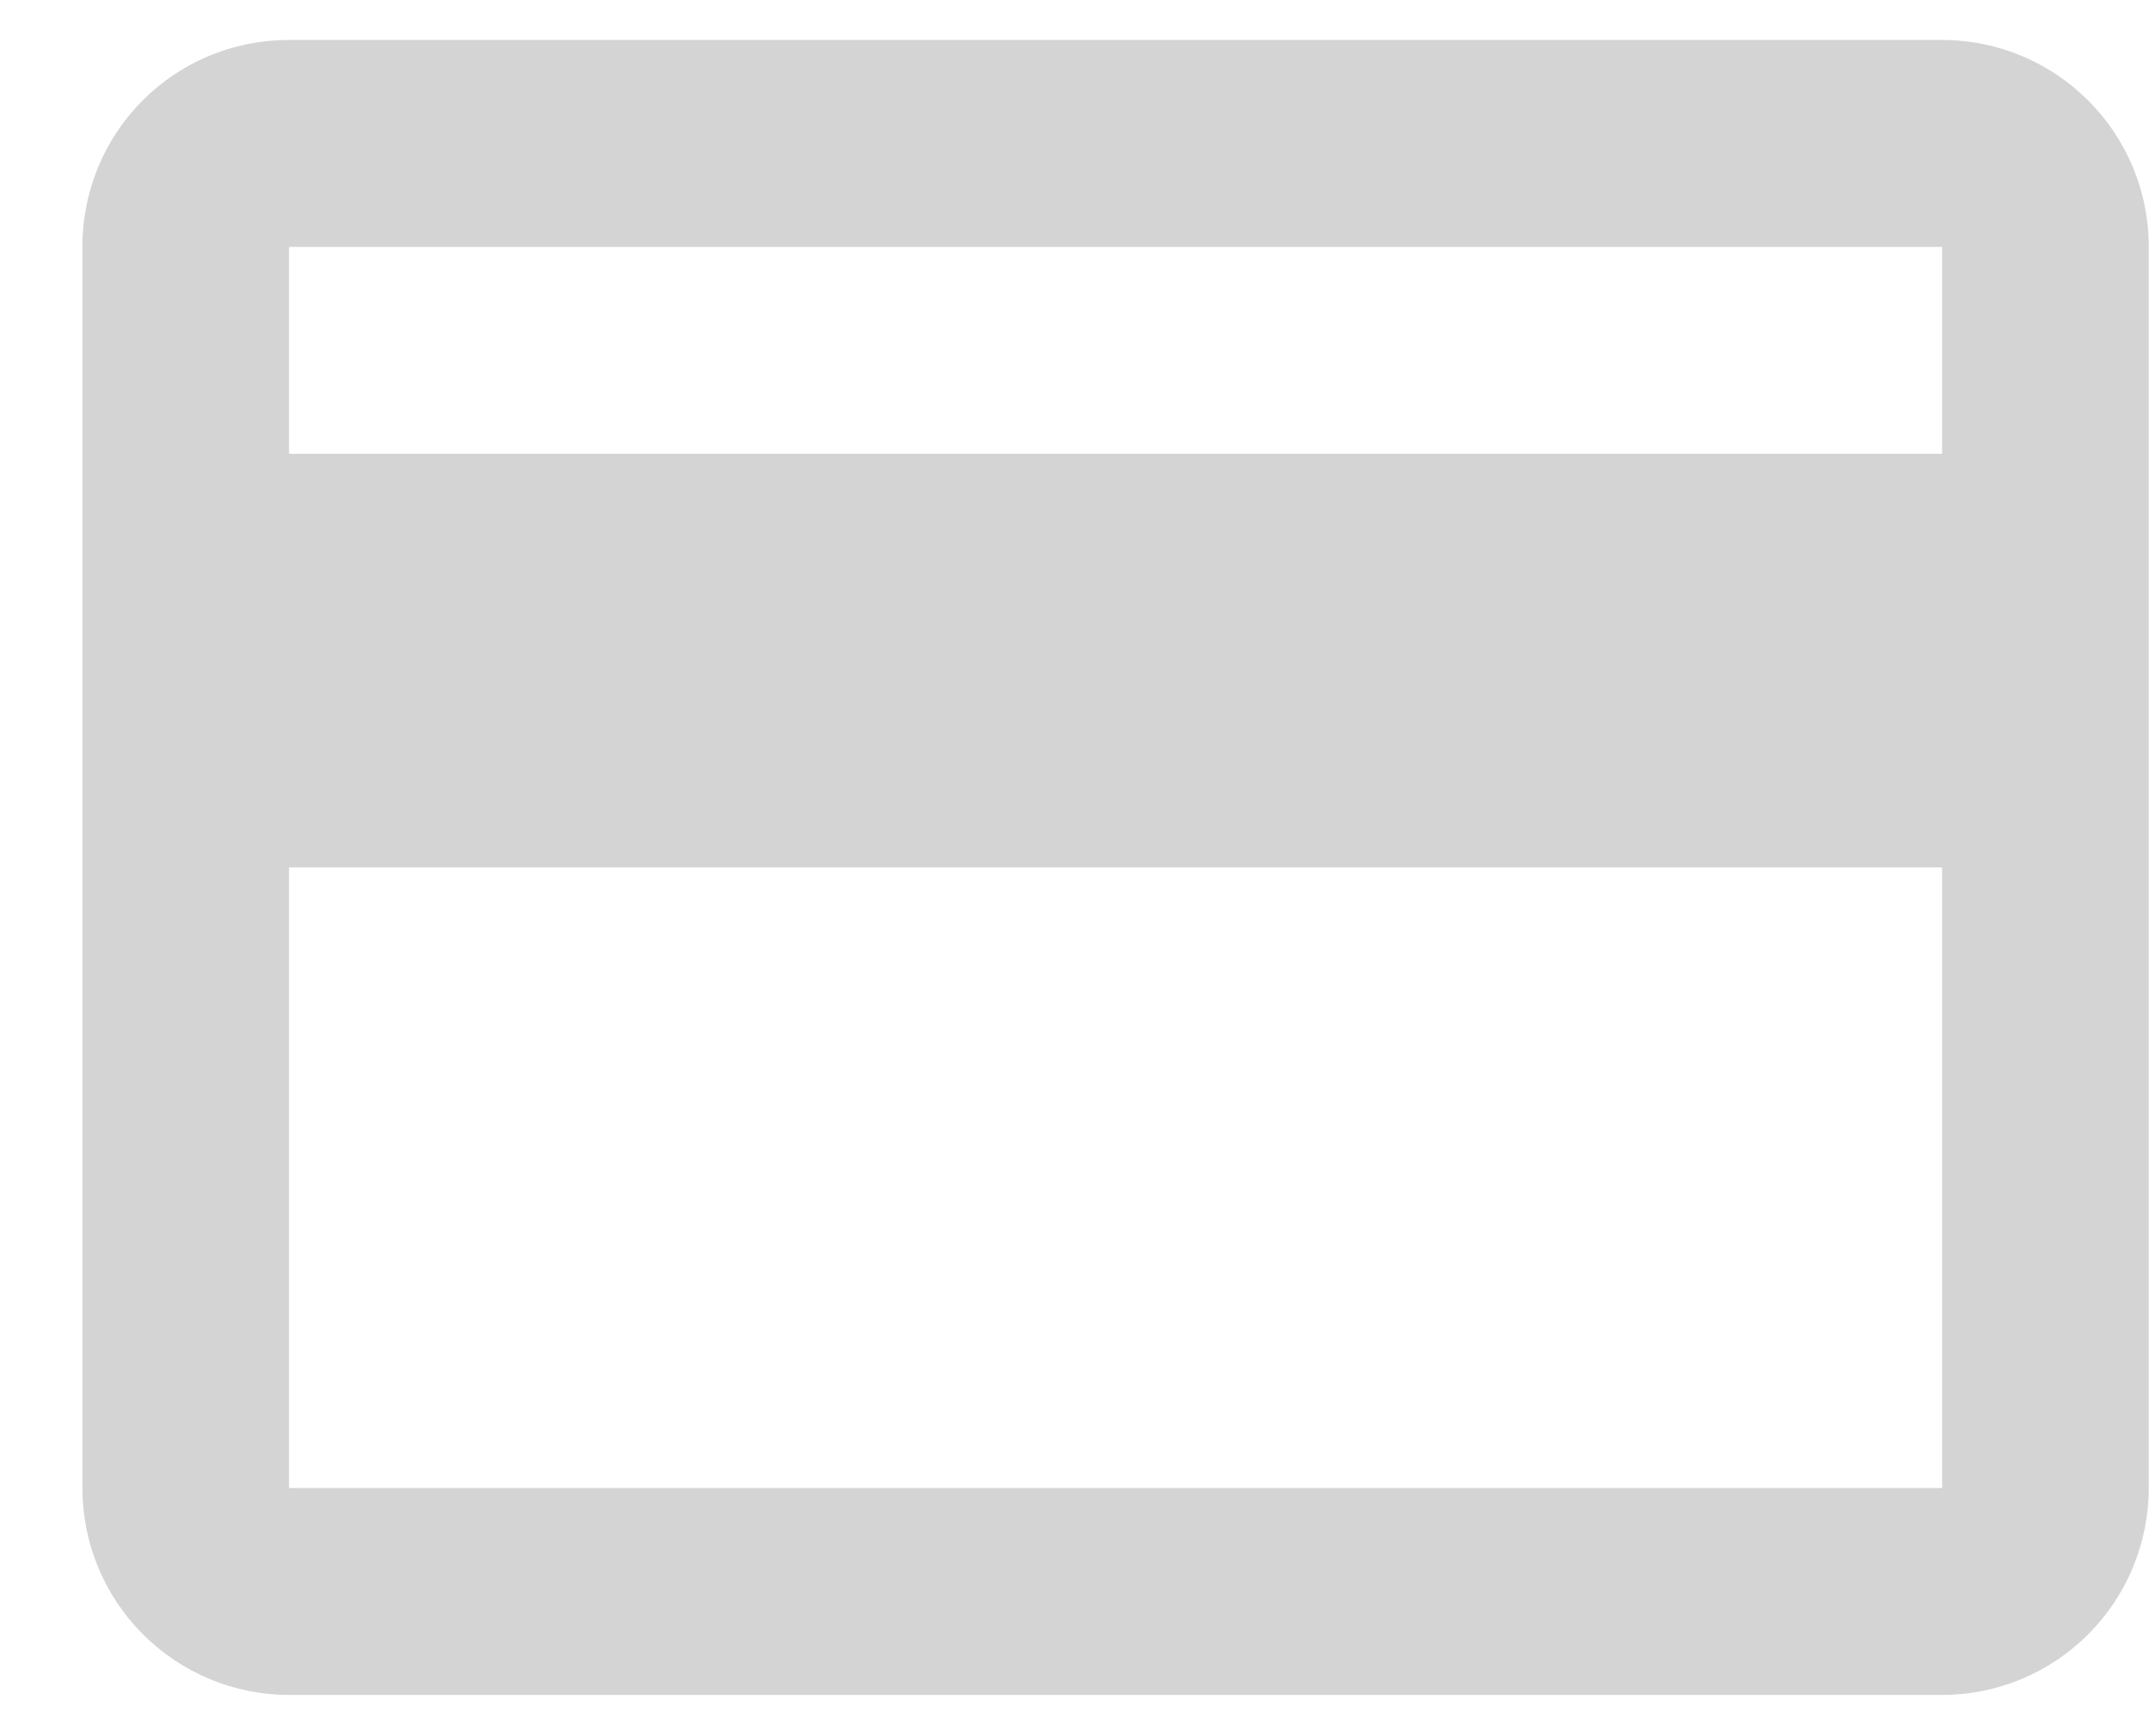
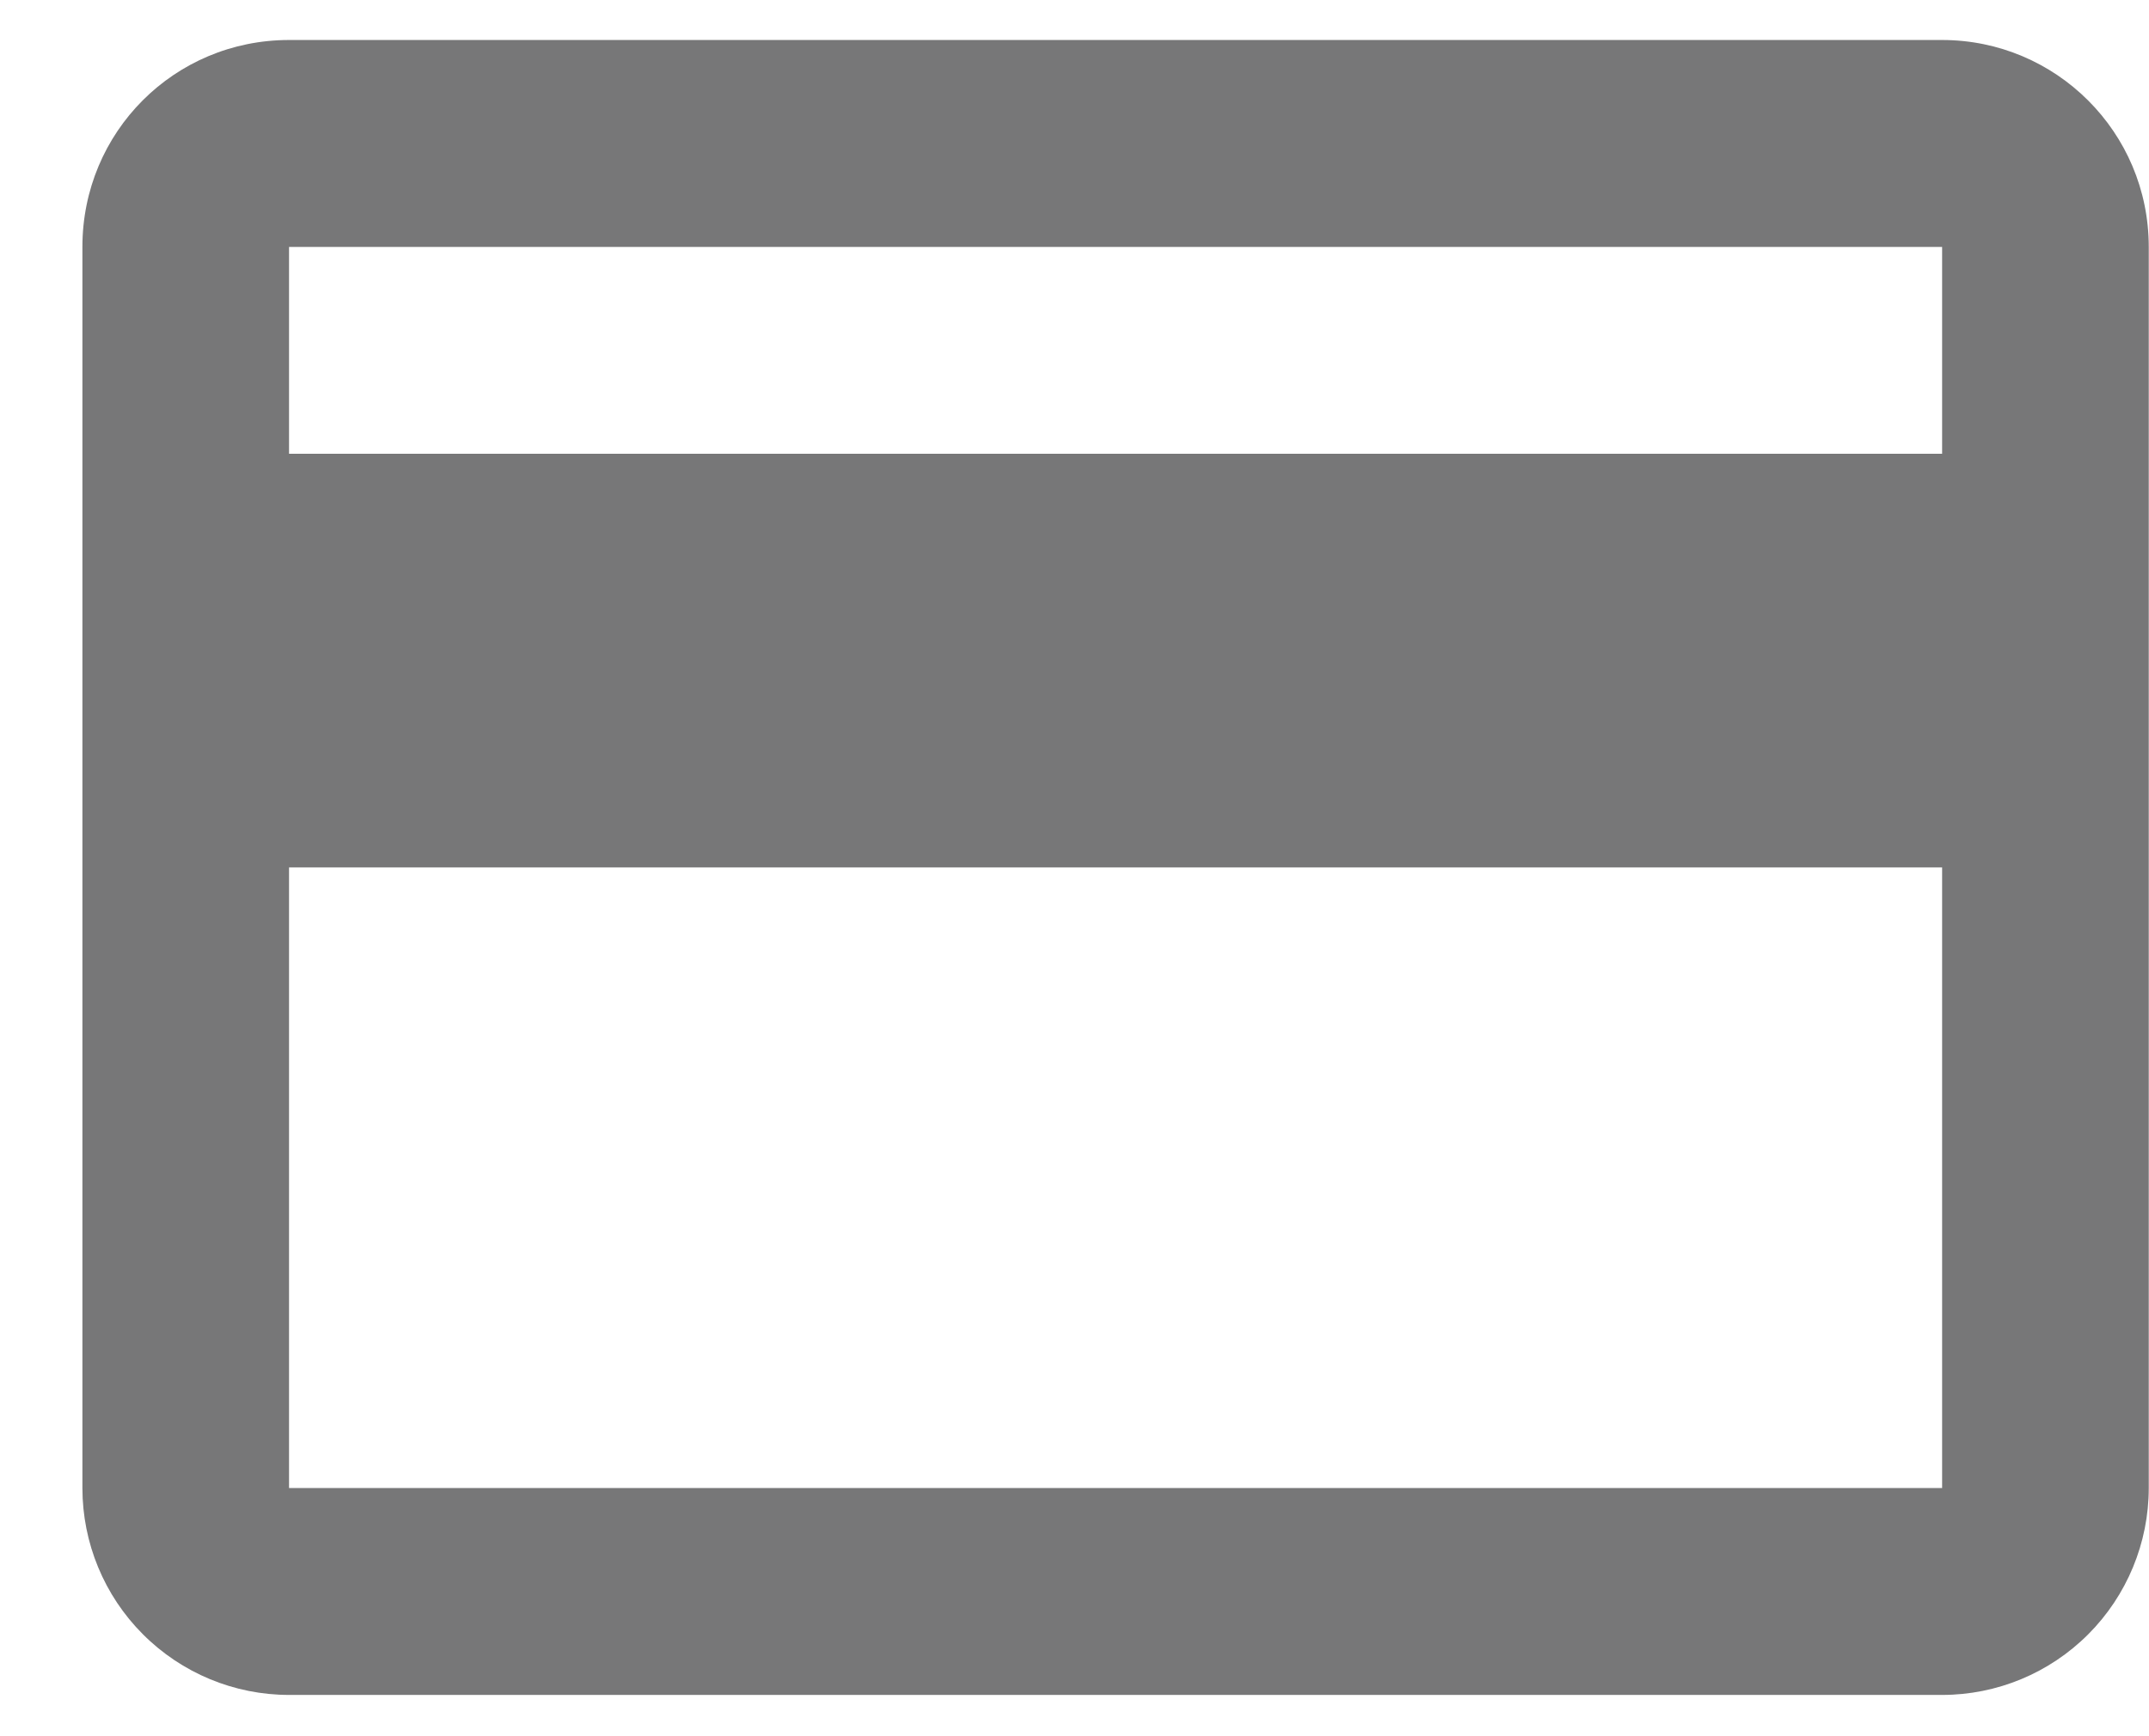
<svg xmlns="http://www.w3.org/2000/svg" width="26" height="21" viewBox="0 0 26 21" fill="none">
-   <path opacity="0.32" d="M23.497 5.491H3.497V2.988H23.497V5.491ZM23.497 18.007H3.497V10.497H23.497V18.007ZM23.497 0.484H3.497C2.109 0.484 0.997 1.598 0.997 2.988V18.007C0.997 18.671 1.26 19.308 1.729 19.777C2.198 20.247 2.834 20.511 3.497 20.511H23.497C24.16 20.511 24.796 20.247 25.265 19.777C25.733 19.308 25.997 18.671 25.997 18.007V2.988C25.997 1.598 24.872 0.484 23.497 0.484Z" fill="#777778" />
+   <path d="M23.497 5.491H3.497V2.988H23.497V5.491ZM23.497 18.007H3.497V10.497H23.497V18.007ZM23.497 0.484H3.497C2.109 0.484 0.997 1.598 0.997 2.988V18.007C0.997 18.671 1.26 19.308 1.729 19.777C2.198 20.247 2.834 20.511 3.497 20.511H23.497C24.16 20.511 24.796 20.247 25.265 19.777C25.733 19.308 25.997 18.671 25.997 18.007V2.988C25.997 1.598 24.872 0.484 23.497 0.484Z" fill="#777778" />
</svg>
